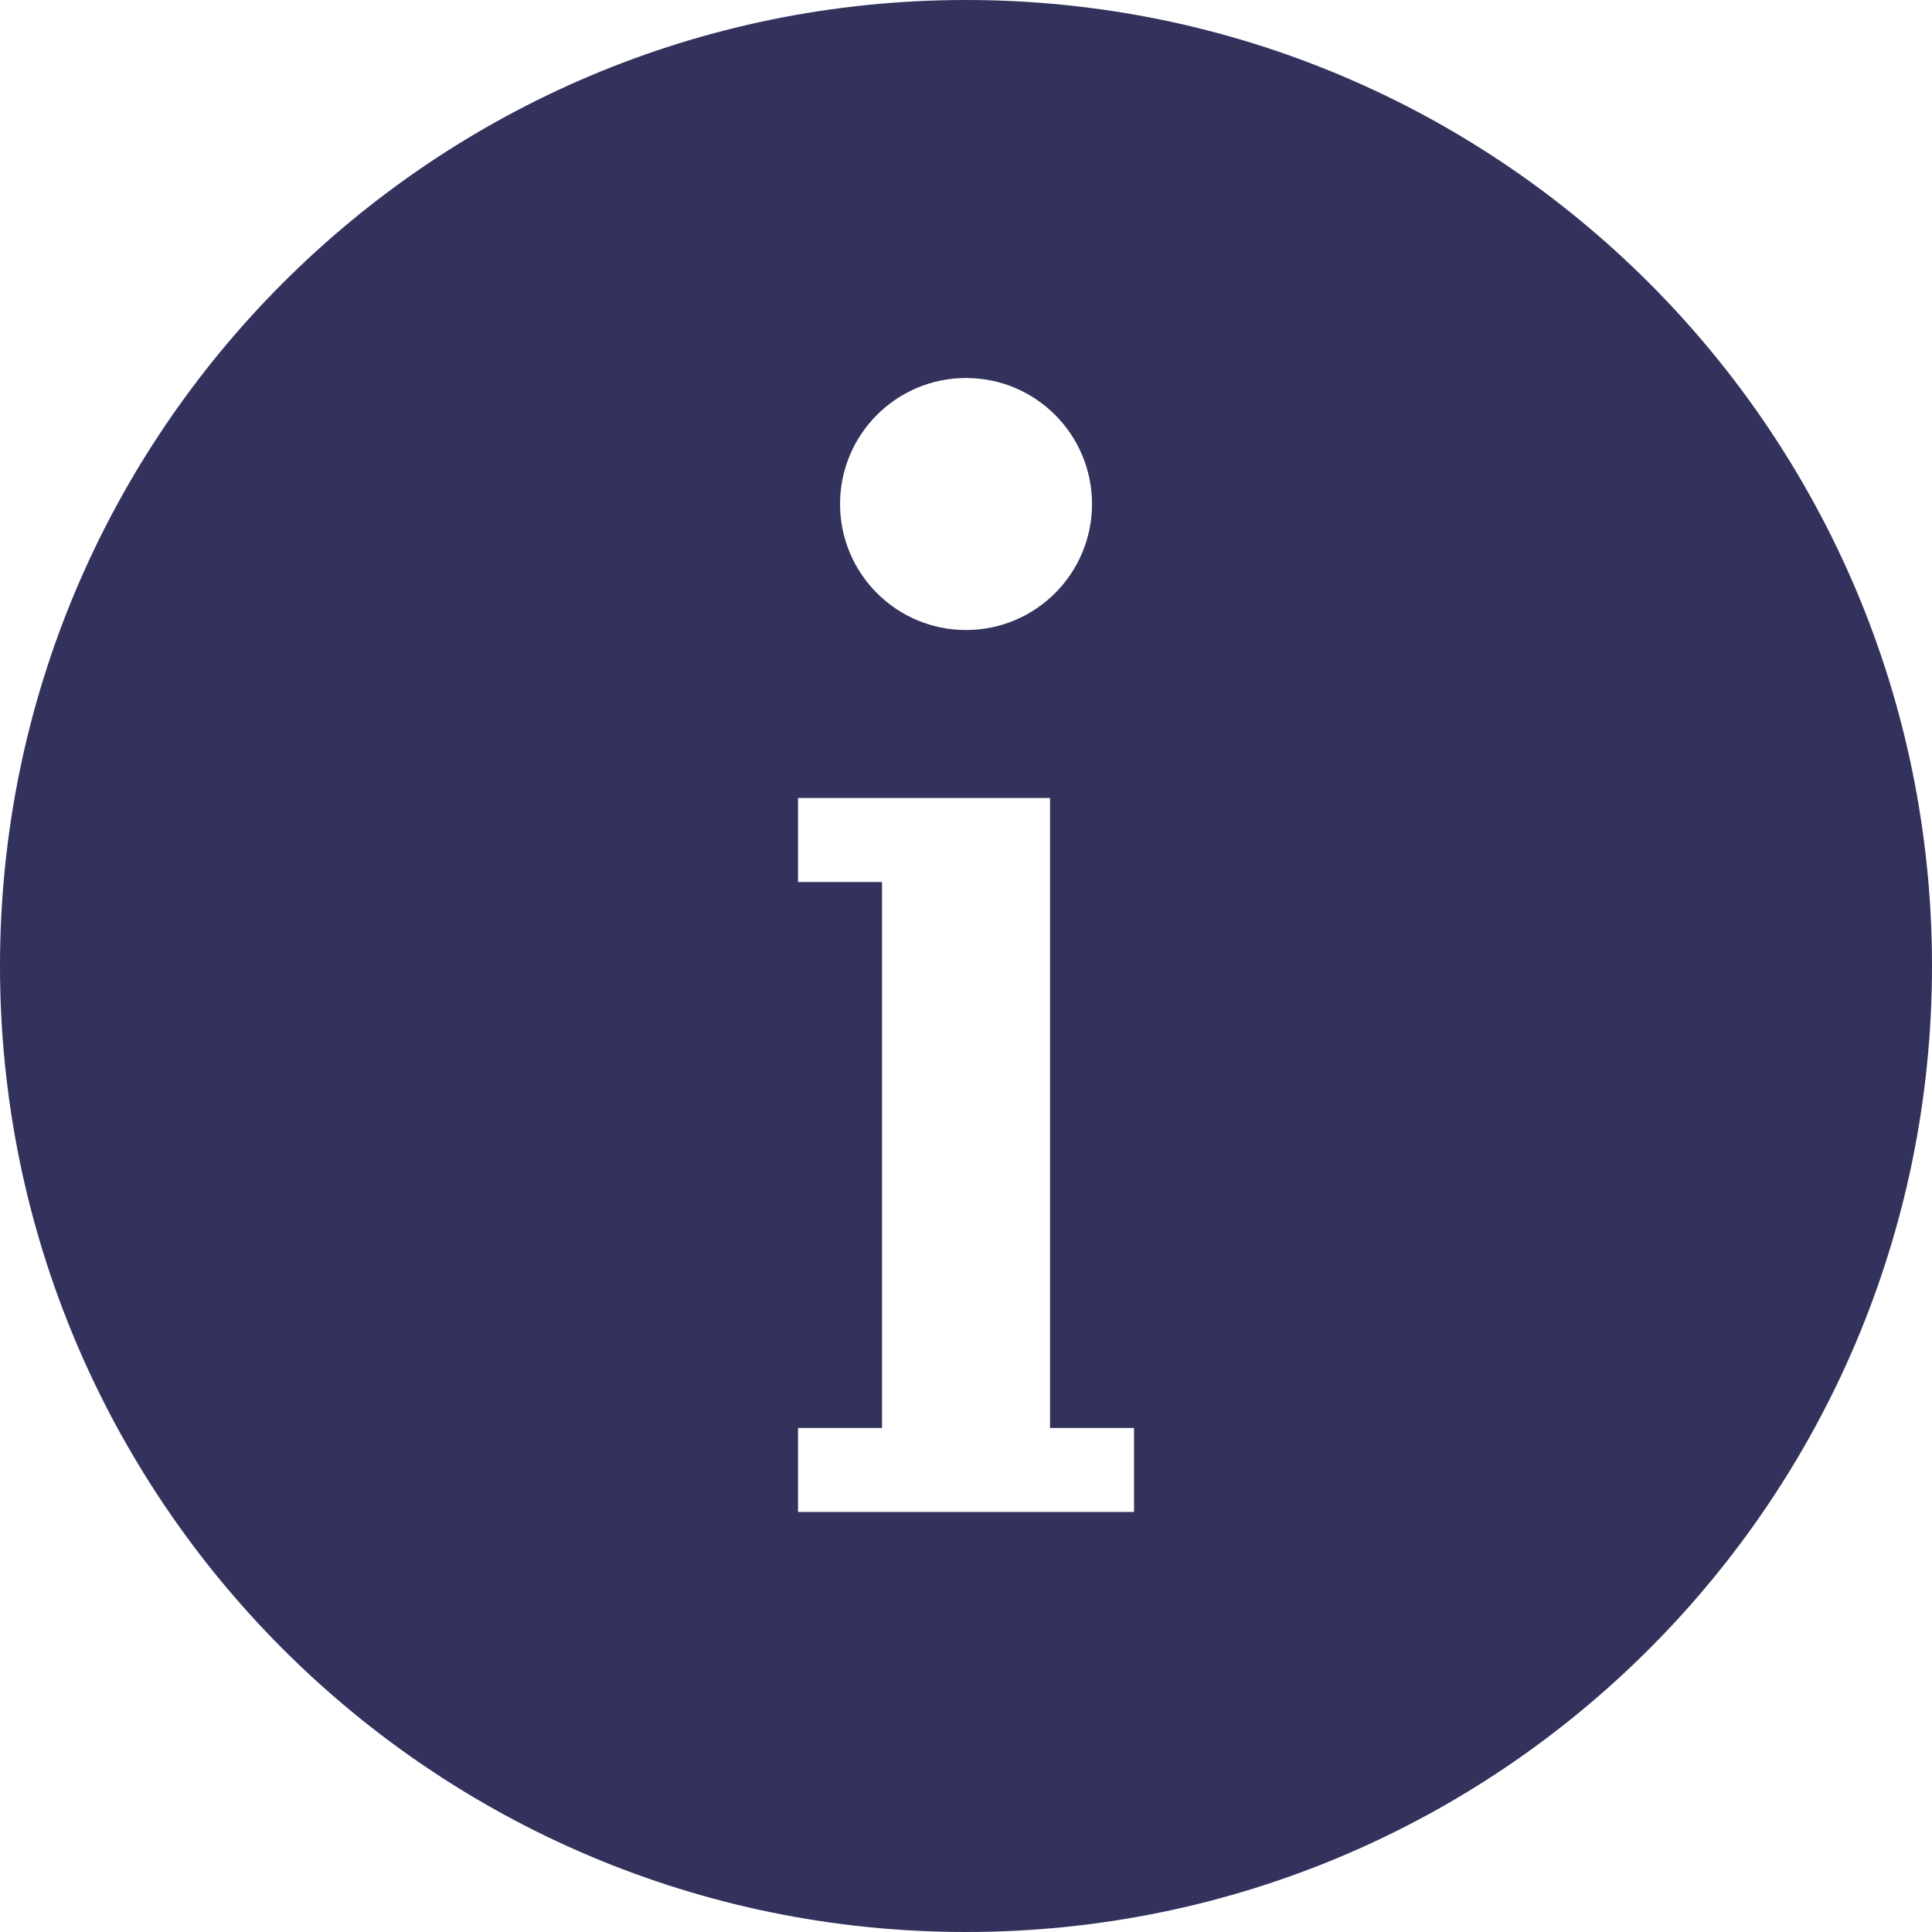
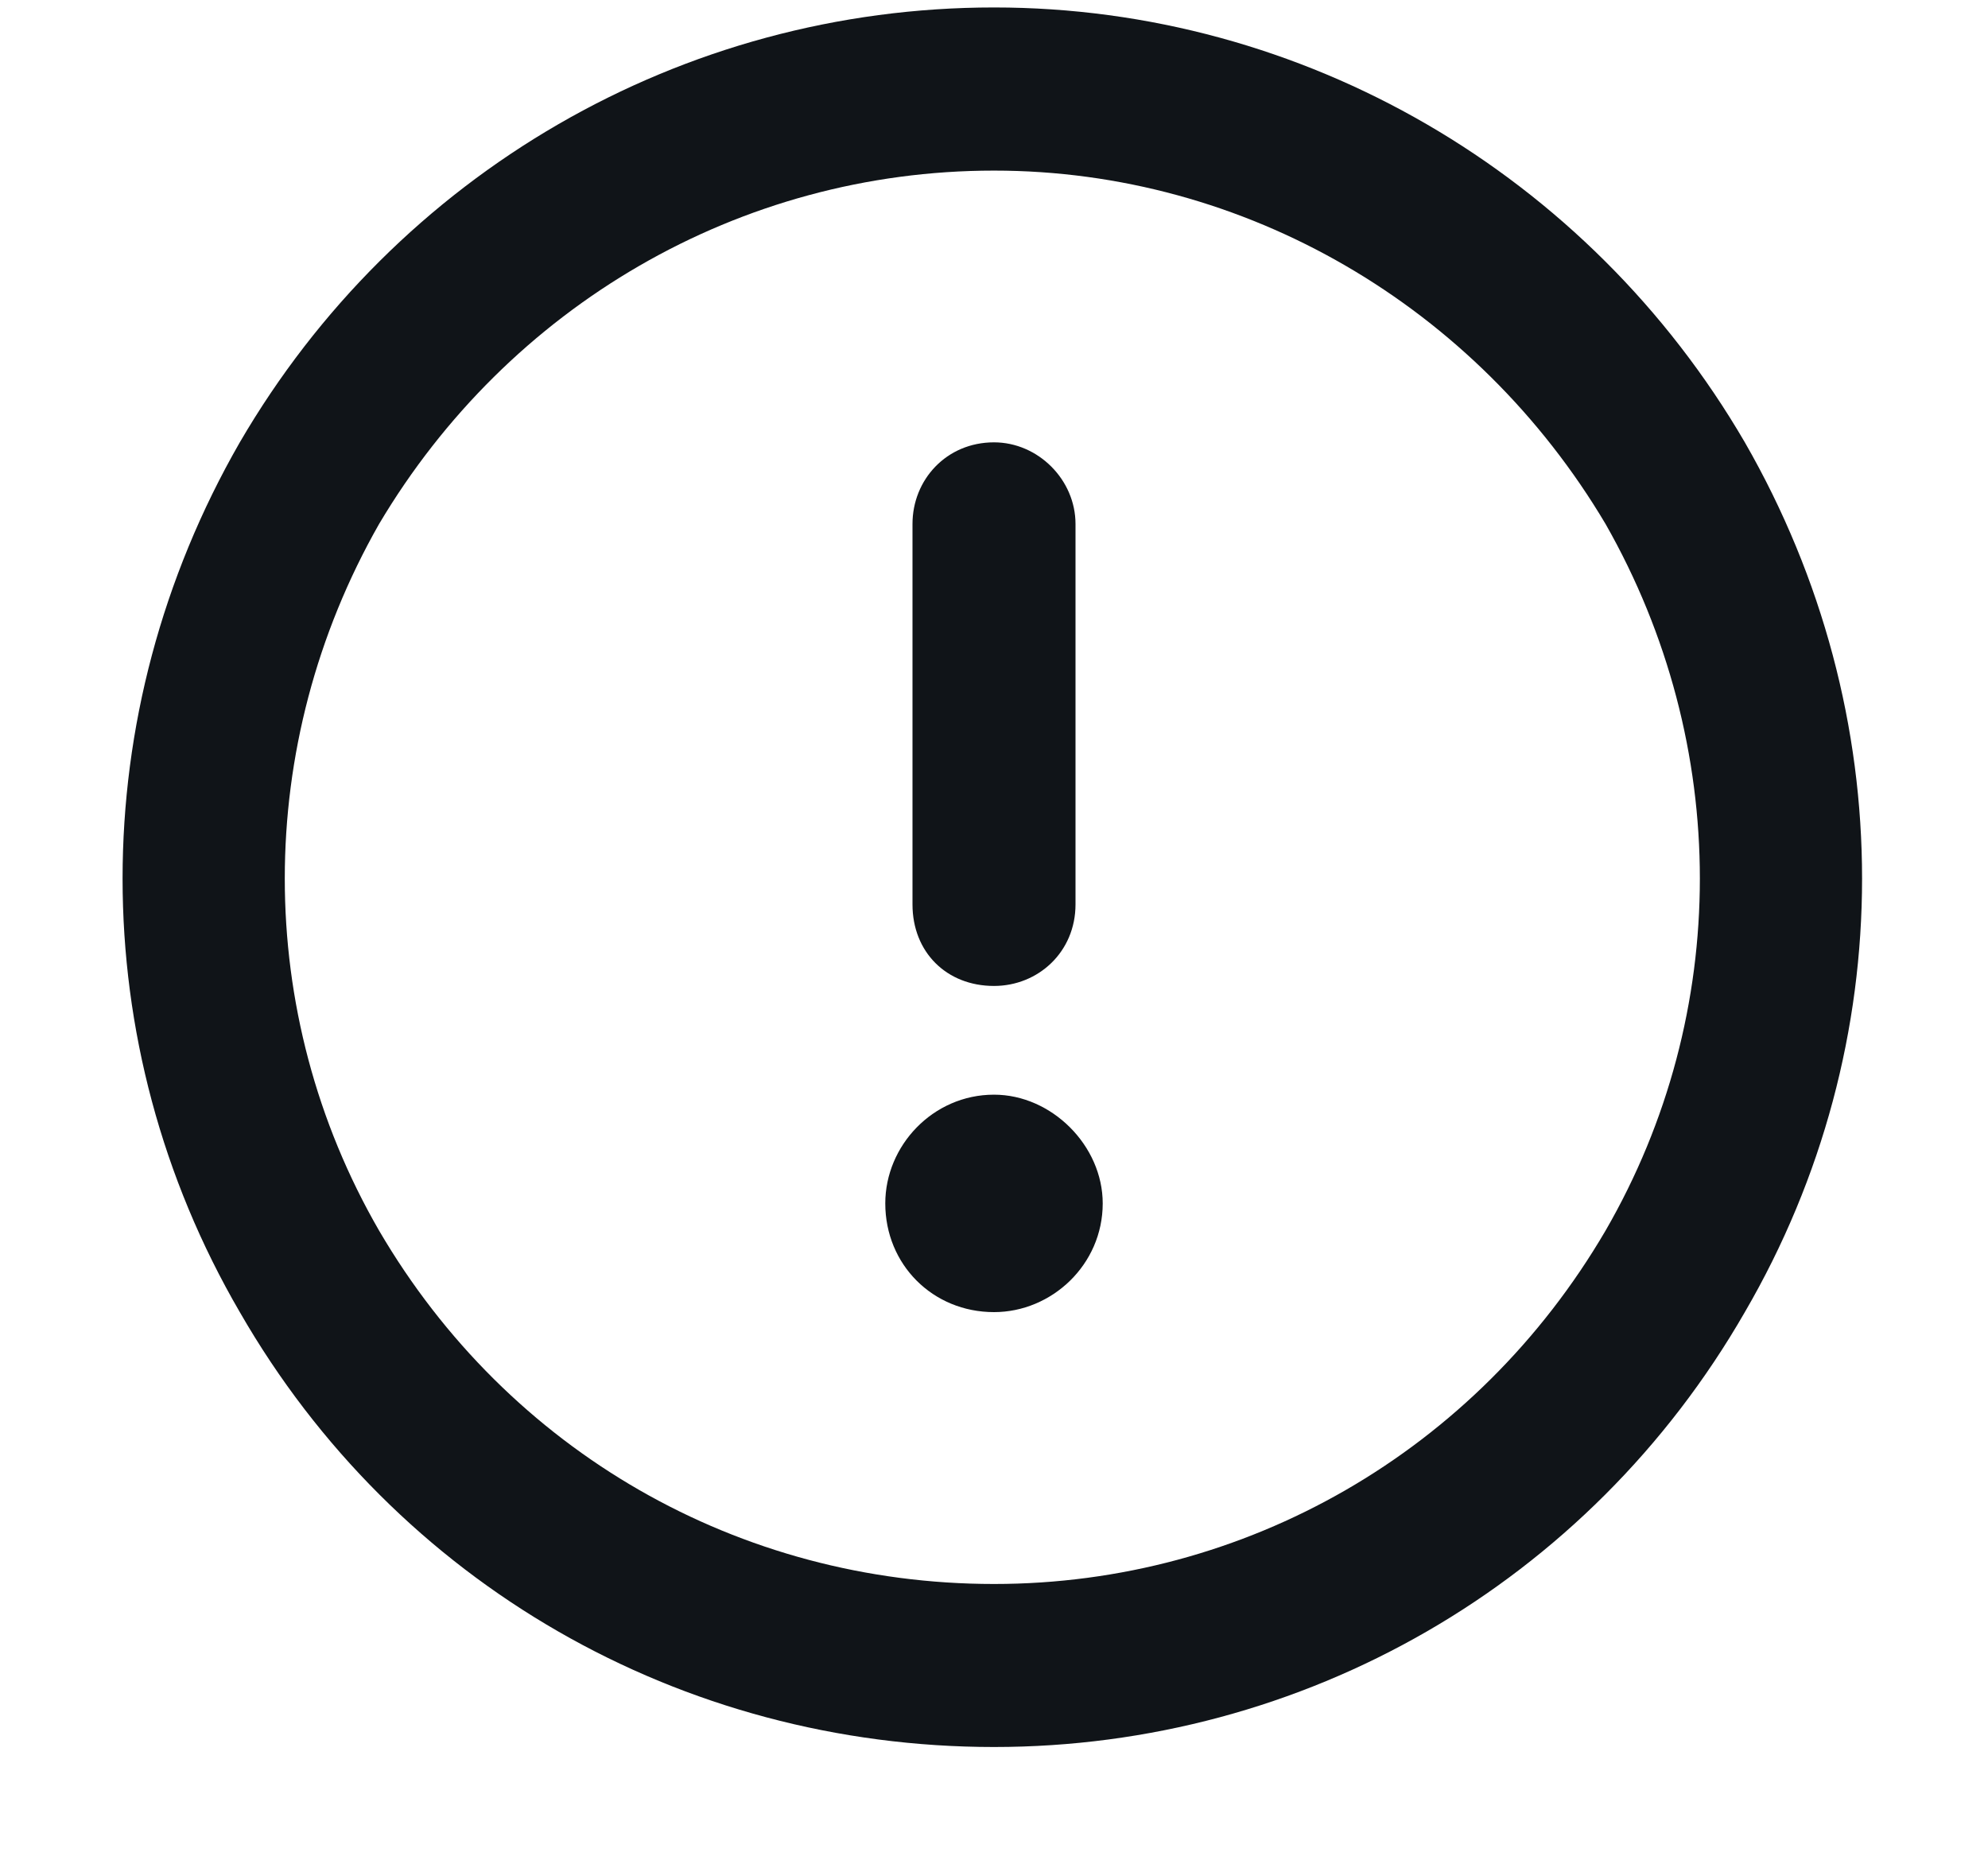
- <svg xmlns="http://www.w3.org/2000/svg" width="32" height="32" viewBox="0 0 32 32" fill="none">
-   <path fill-rule="evenodd" clip-rule="evenodd" d="M16 0C7.163 0 0 7.163 0 16C0 24.837 7.163 32 16 32C24.837 32 32 24.837 32 16C32 7.163 24.837 0 16 0ZM16 6.261C17.153 6.261 18.087 7.195 18.087 8.348C18.087 9.501 17.153 10.435 16 10.435C14.848 10.435 13.914 9.501 13.914 8.348C13.914 7.195 14.848 6.261 16 6.261ZM17.392 25.043H18.783V23.652H17.392V14.609V13.217H14.609H13.218V14.609H14.609V23.652H13.218V25.043H14.609H17.392Z" fill="#32325D" />
+ <svg xmlns="http://www.w3.org/2000/svg" width="16" height="15" viewBox="0 0 16 15" fill="none">
+   <path d="M8 1.373C5.949 1.373 4.09 2.467 3.051 4.217C2.039 5.994 2.039 8.154 3.051 9.904C4.09 11.681 5.949 12.748 8 12.748C10.023 12.748 11.883 11.681 12.922 9.904C13.934 8.154 13.934 5.994 12.922 4.217C11.883 2.467 10.023 1.373 8 1.373ZM8 14.06C5.484 14.06 3.188 12.748 1.93 10.56C0.672 8.4 0.672 5.748 1.93 3.56C3.188 1.4 5.484 0.06 8 0.06C10.488 0.06 12.785 1.4 14.043 3.56C15.301 5.748 15.301 8.4 14.043 10.56C12.785 12.748 10.488 14.06 8 14.06ZM8 3.56C8.355 3.56 8.656 3.861 8.656 4.217V7.279C8.656 7.662 8.355 7.935 8 7.935C7.617 7.935 7.344 7.662 7.344 7.279V4.217C7.344 3.861 7.617 3.56 8 3.56ZM8.875 9.685C8.875 10.178 8.465 10.56 8 10.56C7.508 10.56 7.125 10.178 7.125 9.685C7.125 9.221 7.508 8.81 8 8.81C8.465 8.81 8.875 9.221 8.875 9.685Z" fill="#101418" />
</svg>
